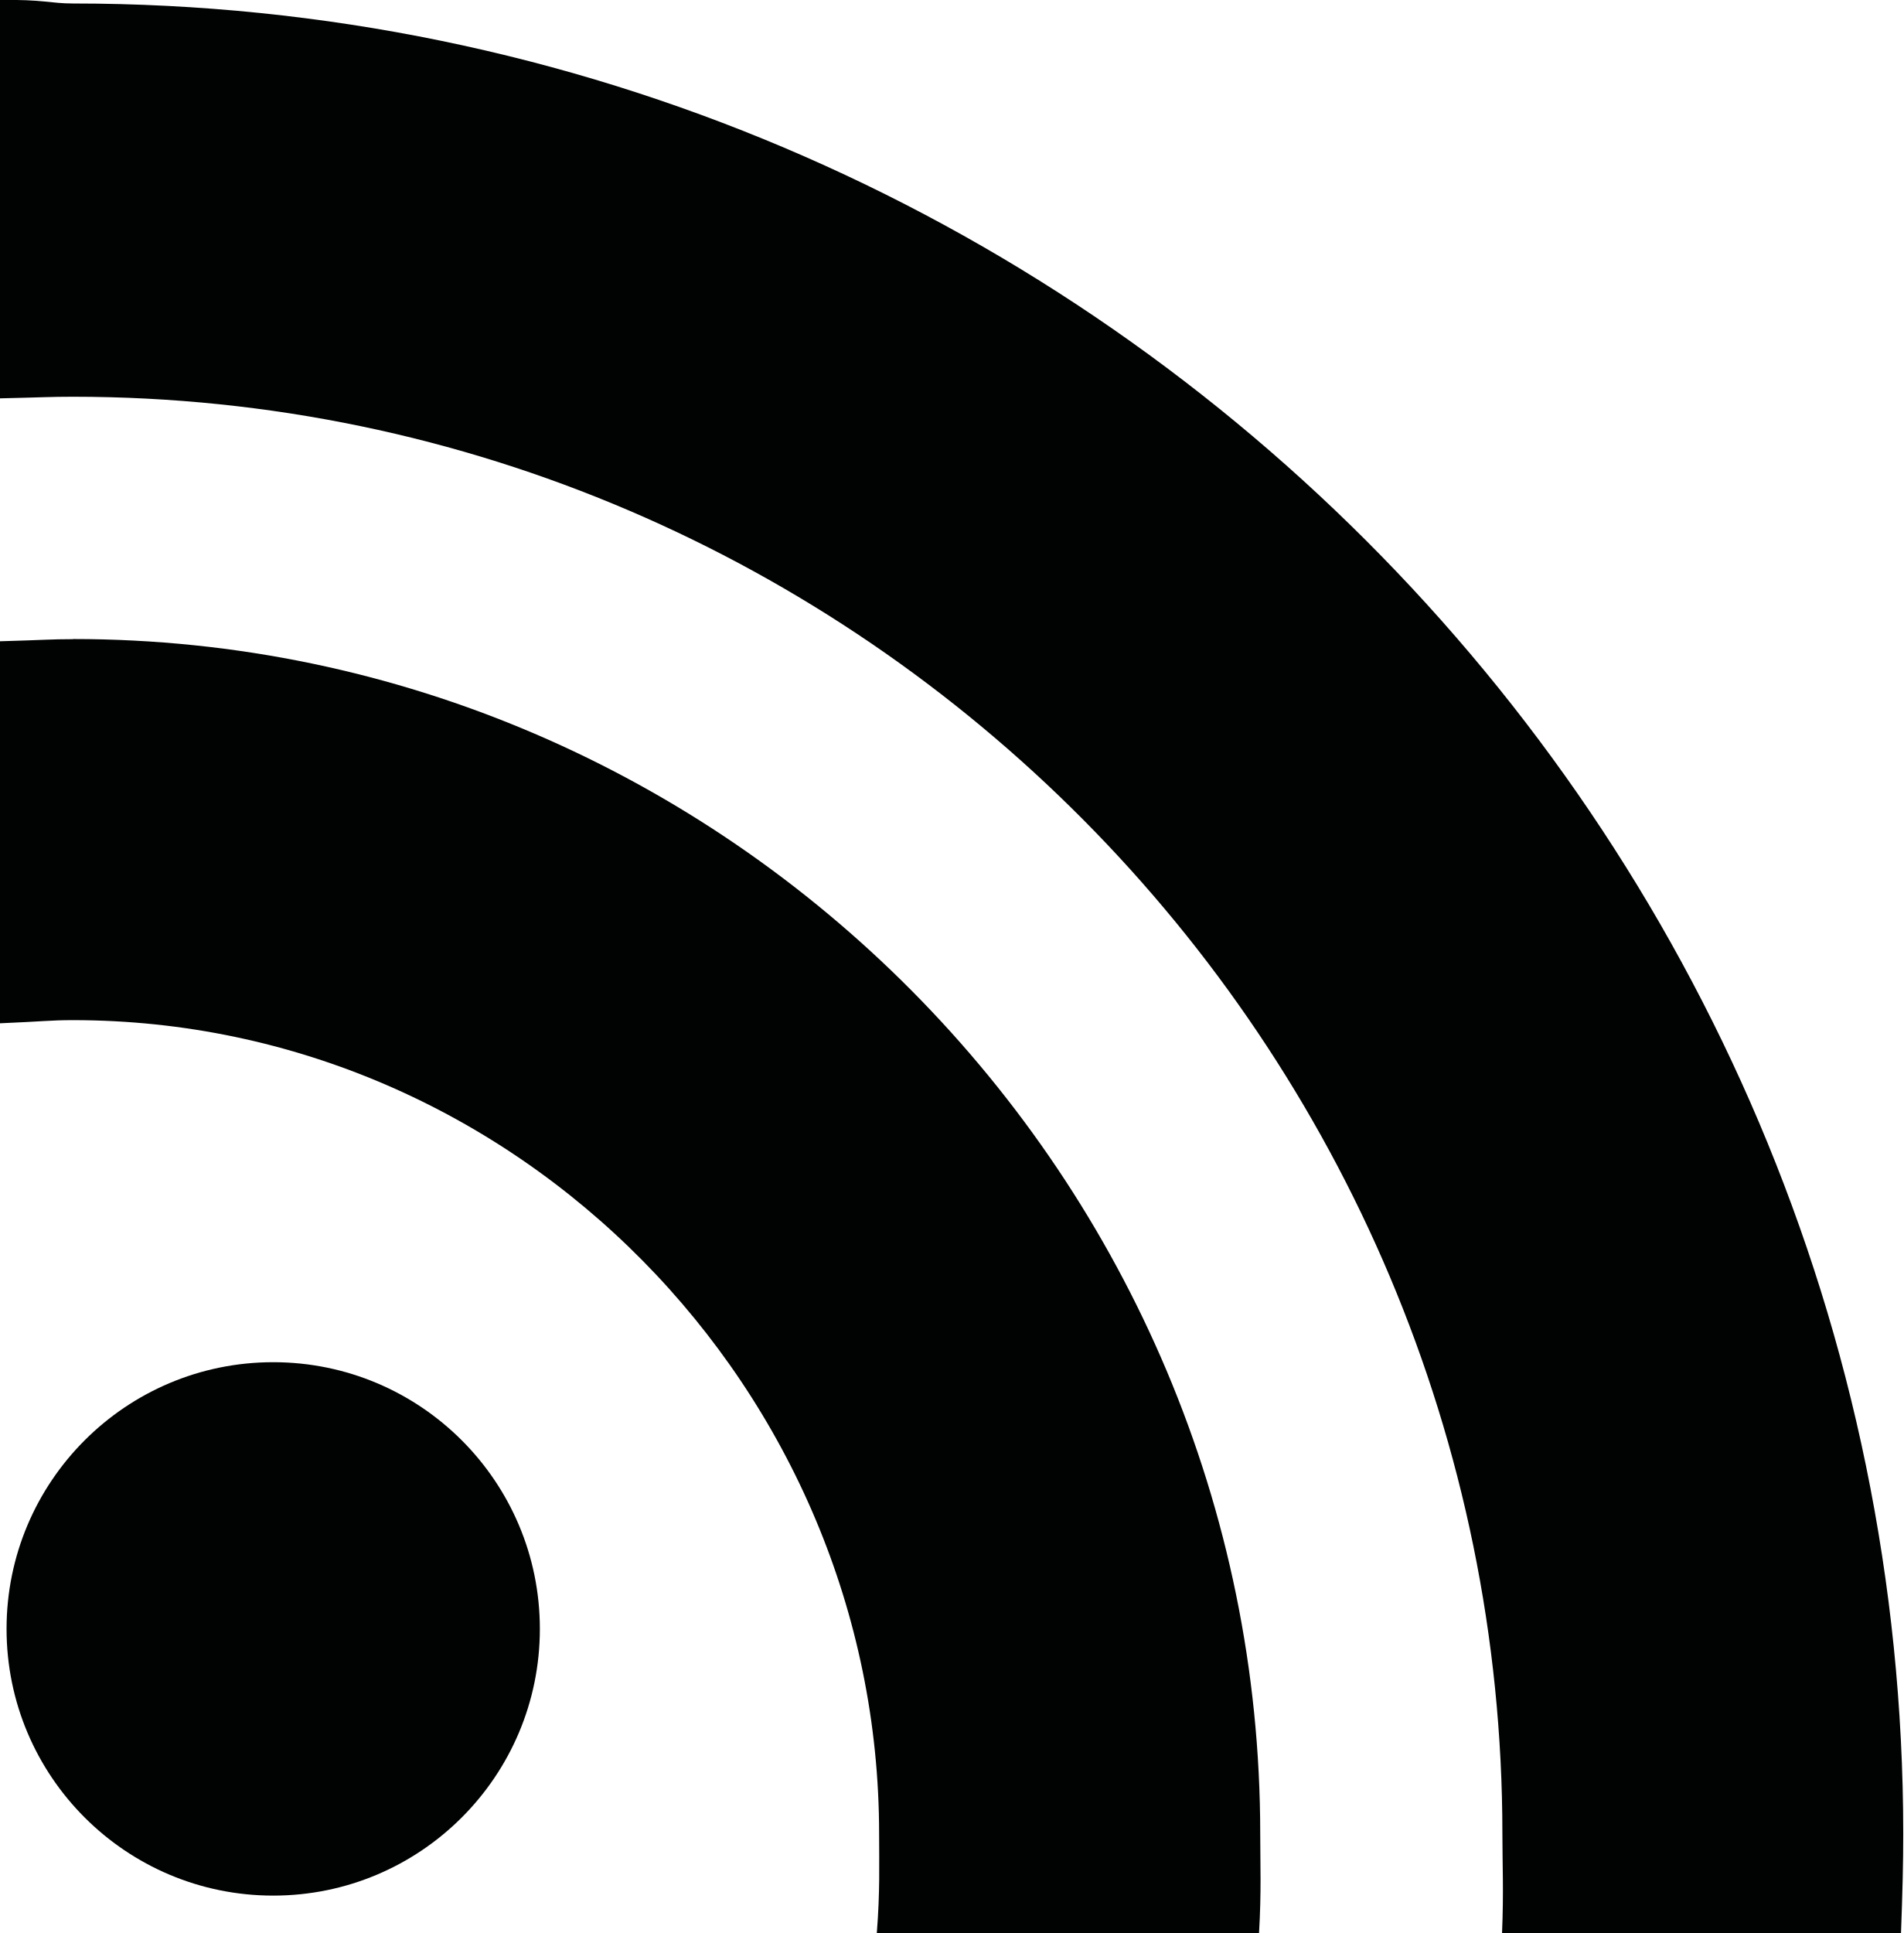
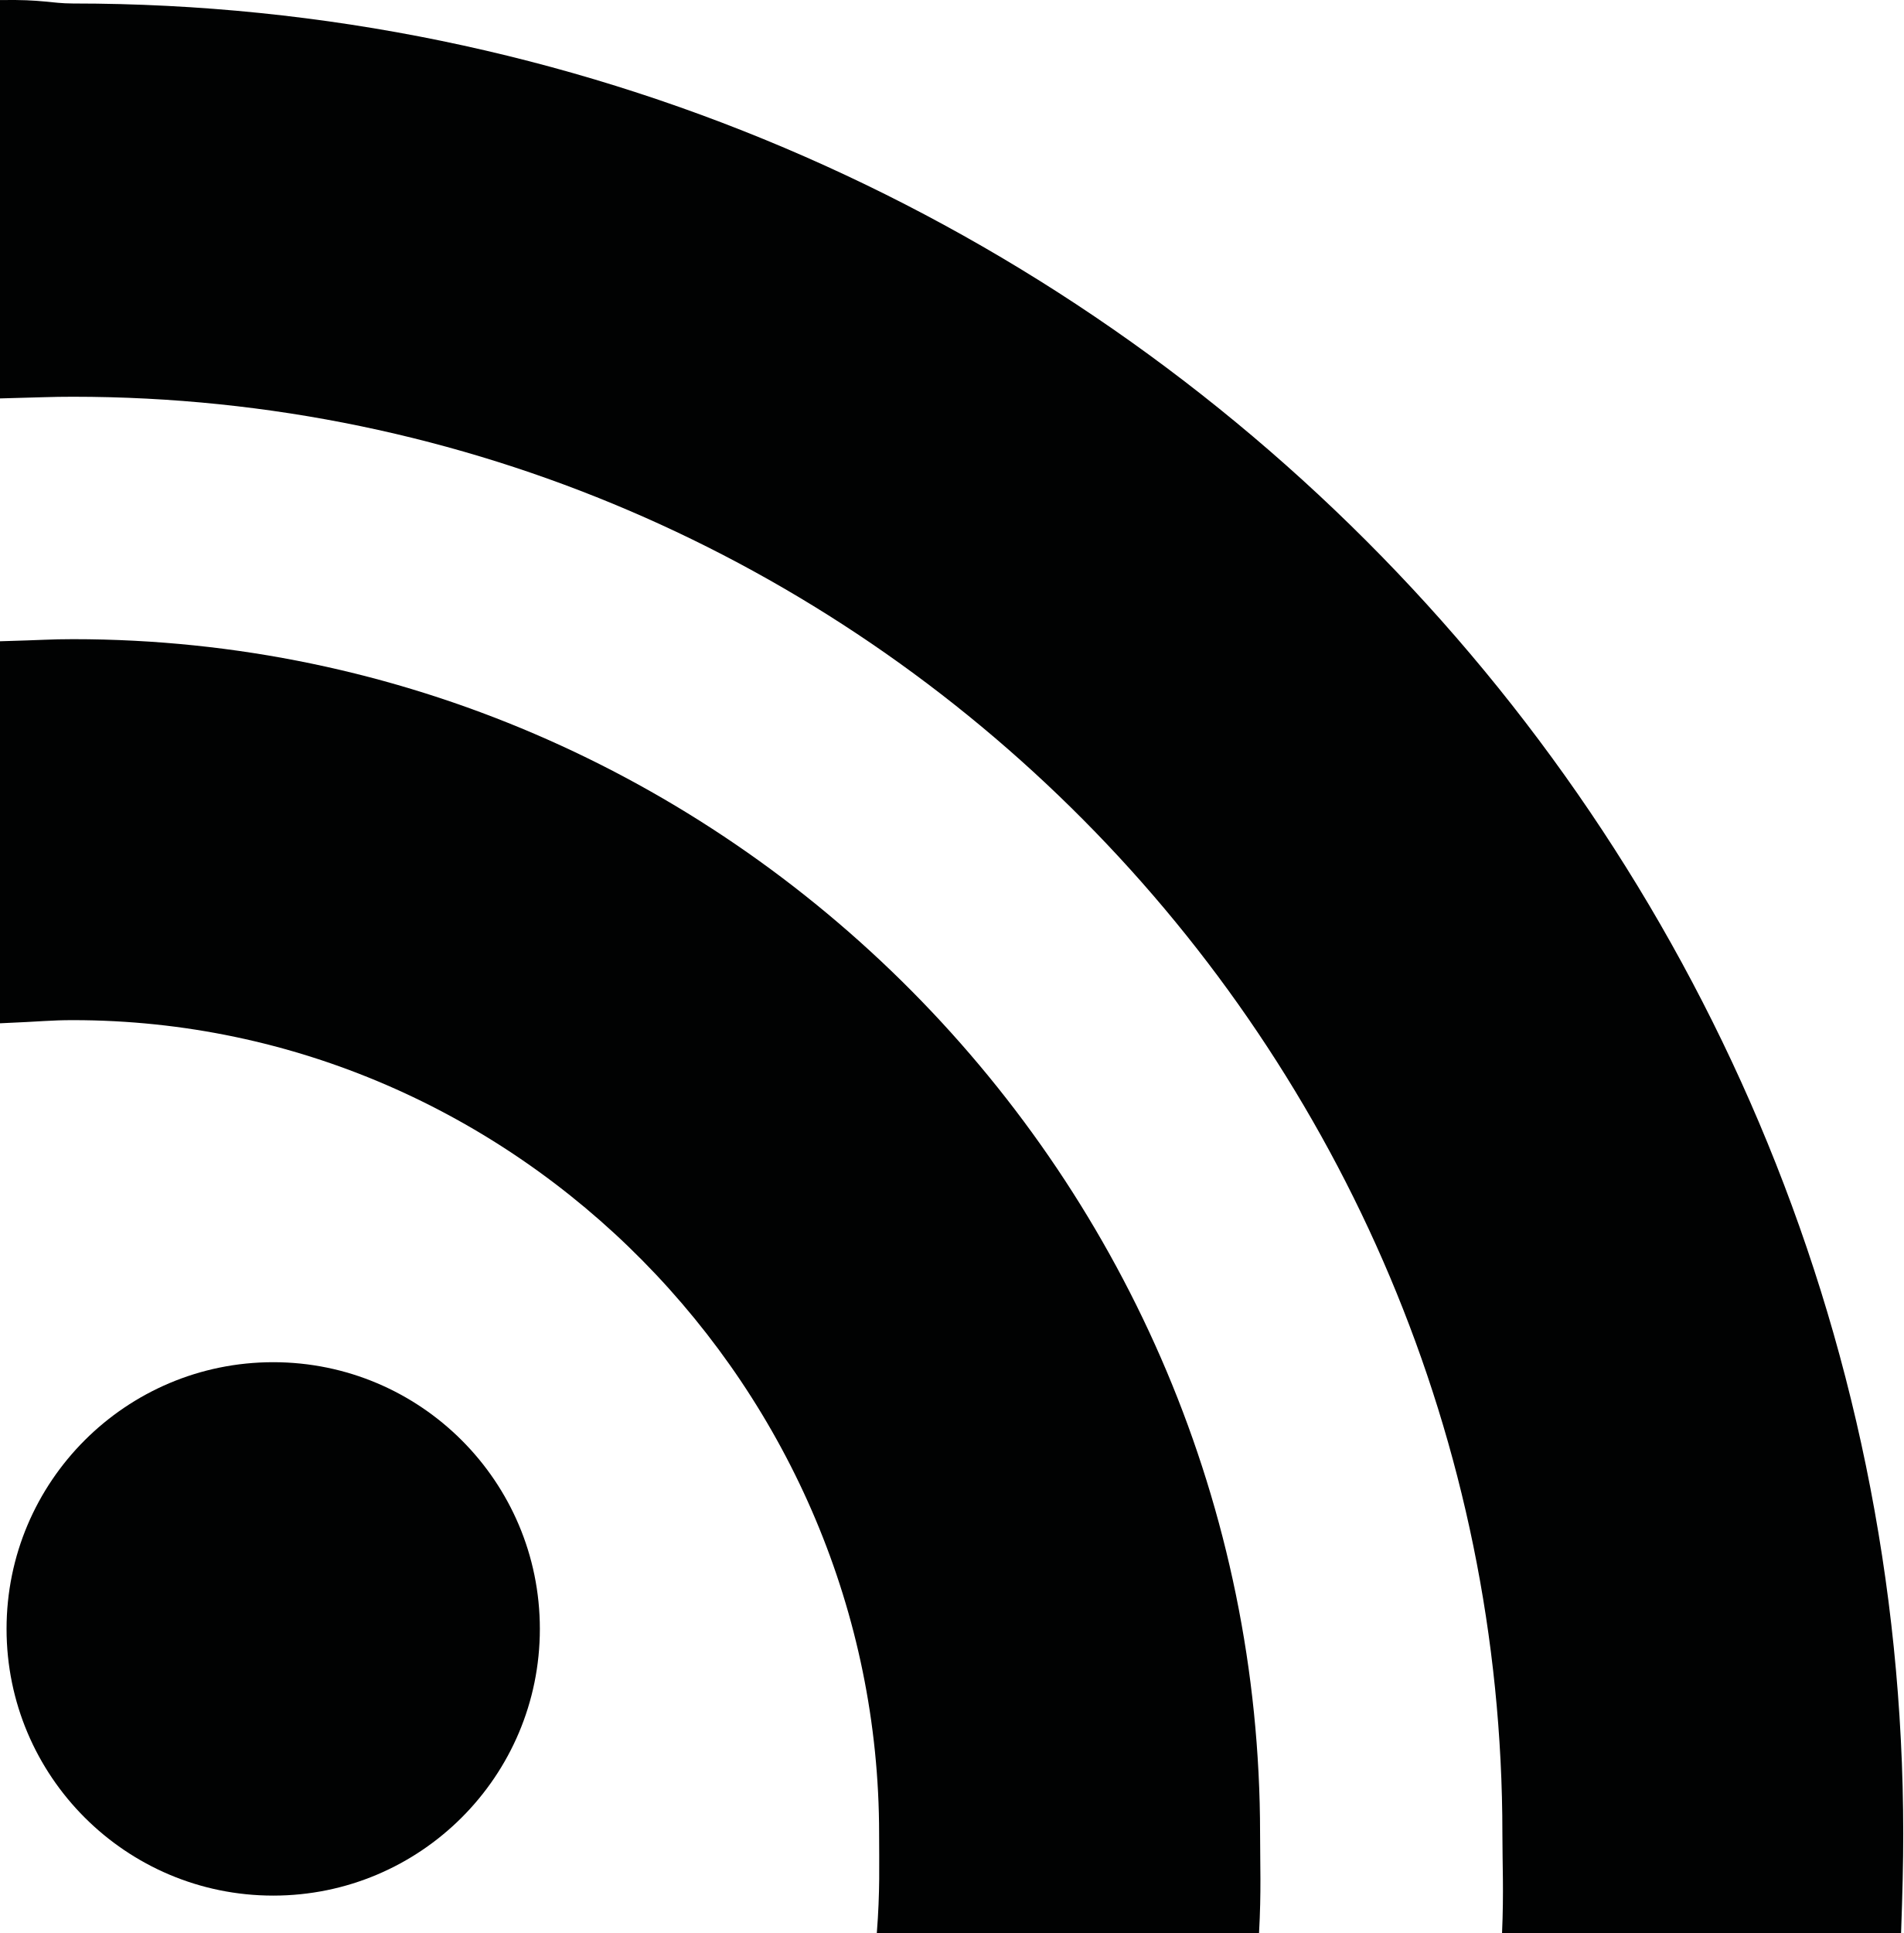
- <svg xmlns="http://www.w3.org/2000/svg" width="27.287" height="27.708" viewBox="0 0 27.287 27.708">
-   <g fill="#010202">
-     <circle cx="3.917" cy="23.349" r="3.823" />
-     <path d="M0 5.71c.62-.014.722-.023 1.047-.023 11.297 0 20.493 9.3 20.493 20.598 0 .43.02.83-.005 1.424h5.72c.022-.596.032-.996.032-1.426C27.287 11.834 15.497.05 1.047.05.723.05.62-.01 0 0v5.71z" />
-     <path d="M1.047 9.162c-.325 0-.428.013-1.047.03v5.476c.62-.026.72-.045 1.047-.045 6.362 0 11.557 5.3 11.557 11.662 0 .433.014.83-.033 1.424h5.48c.035-.596.017-.995.017-1.426 0-9.377-7.64-17.123-17.02-17.123z" />
+ <svg xmlns="http://www.w3.org/2000/svg" version="1.1" id="Capa_1" x="0px" y="0px" width="27.287px" height="27.708px" viewBox="0 0 27.287 27.708" enable-background="new 0 0 27.287 27.708" xml:space="preserve">
+   <g>
+     <circle fill="#010202" cx="3.917" cy="23.349" r="3.823" />
+     <g>
+       <path fill="#010202" d="M0,5.711c0.619-0.015,0.722-0.024,1.047-0.024c11.297,0,20.493,9.301,20.493,20.598    c0,0.43,0.021,0.83-0.005,1.424h5.721c0.021-0.594,0.031-0.994,0.031-1.424c0-14.449-11.79-26.235-26.24-26.235    C0.723,0.049,0.619-0.01,0,0.001V5.711z" />
+       <path fill="#010202" d="M1.047,9.162c-0.325,0-0.428,0.013-1.047,0.03v5.476c0.619-0.026,0.721-0.045,1.047-0.045    c6.362,0,11.557,5.301,11.557,11.662c0,0.433,0.014,0.83-0.033,1.424h5.48c0.033-0.594,0.015-0.993,0.015-1.424    C18.065,16.908,10.425,9.162,1.047,9.162z" />
+     </g>
  </g>
</svg>
